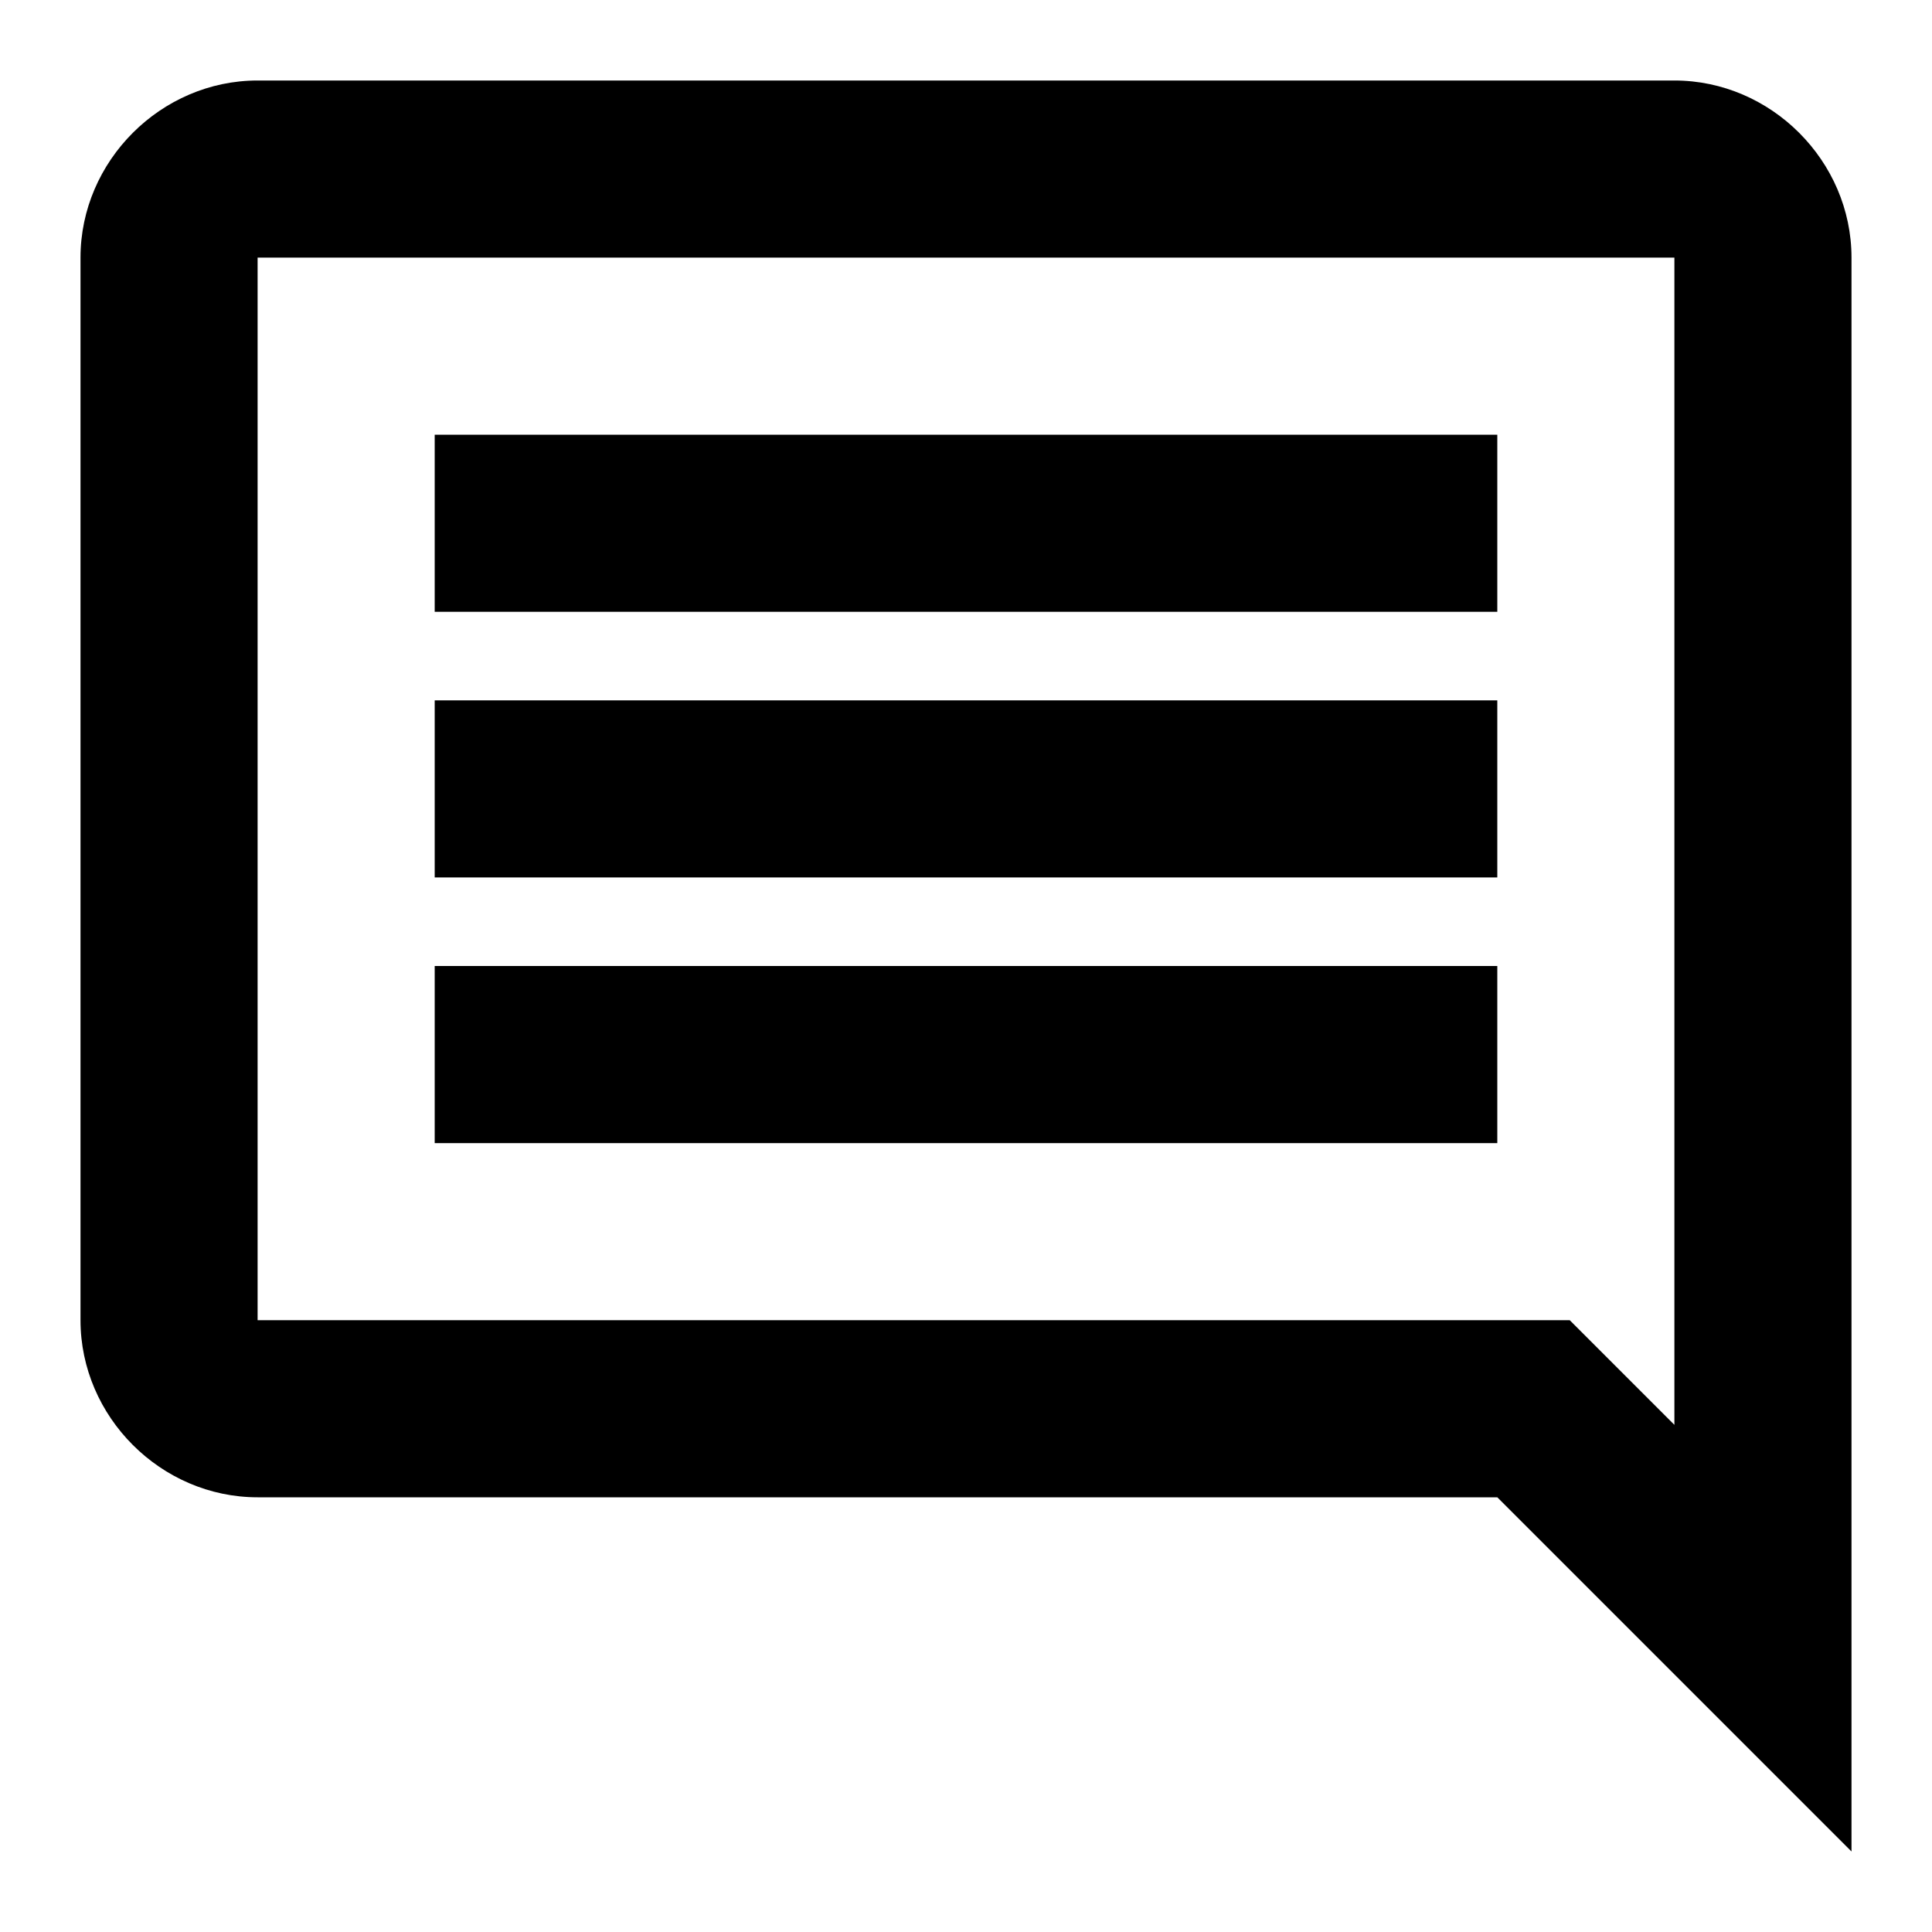
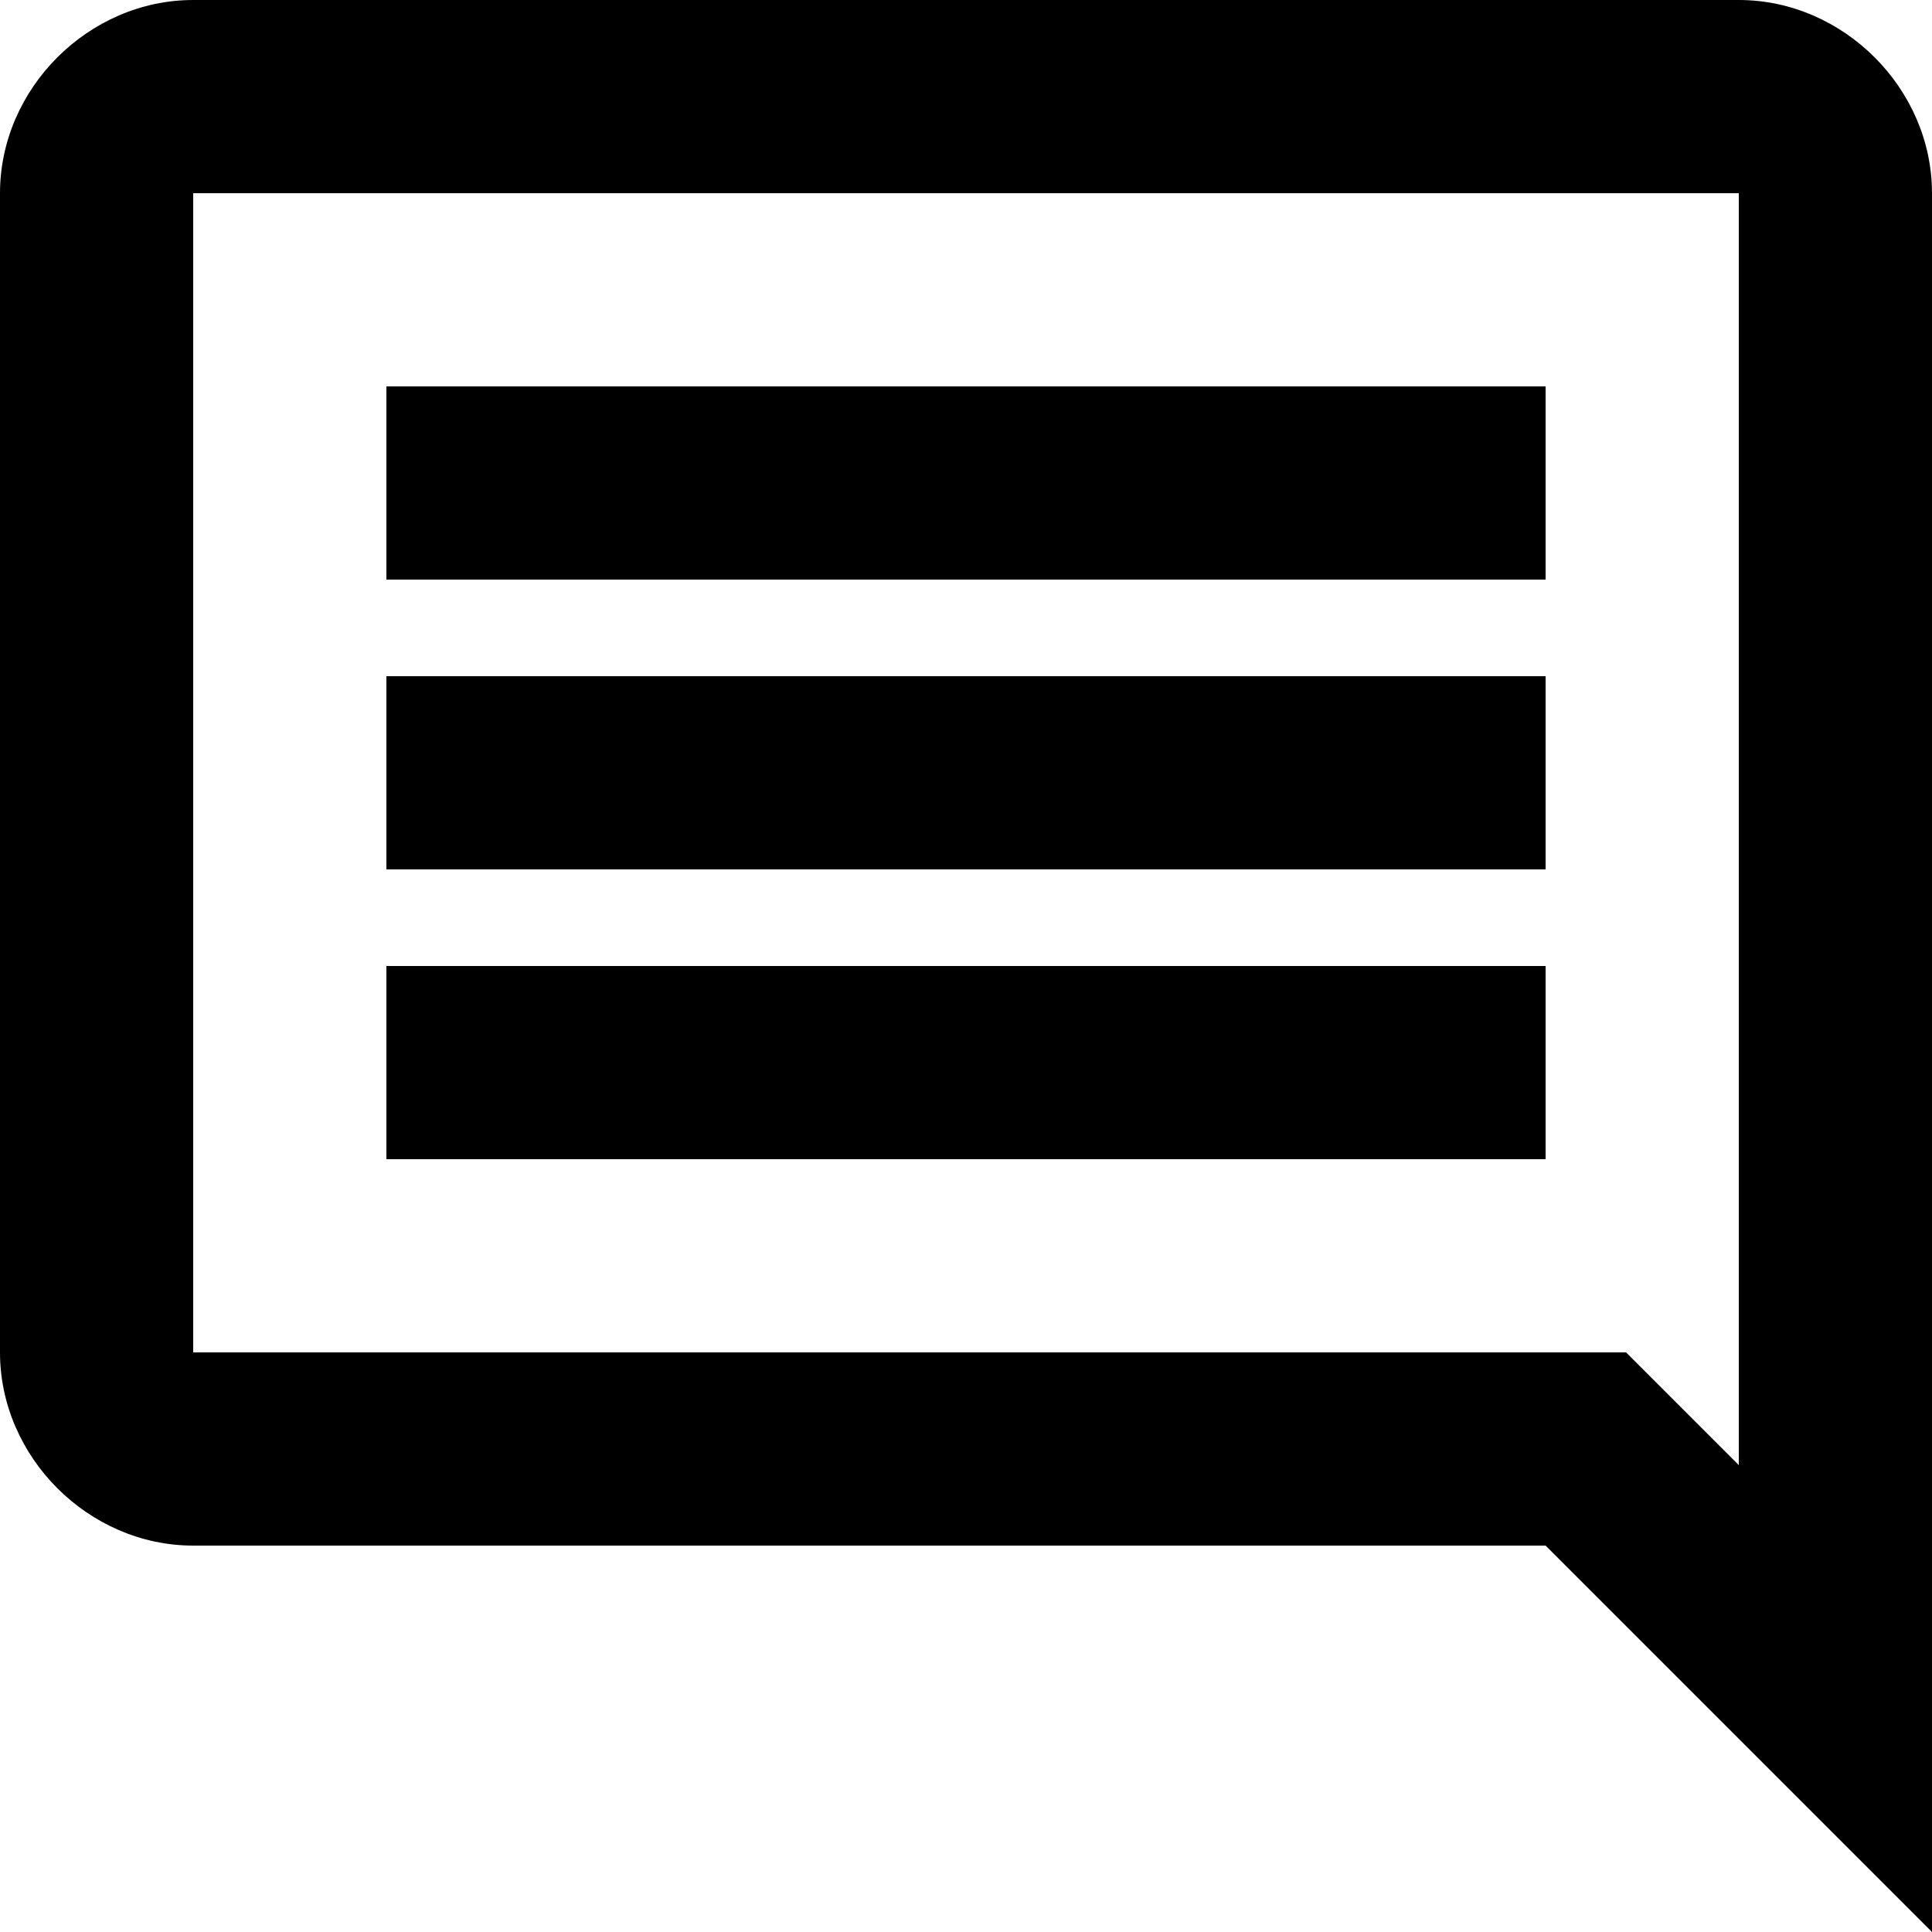
<svg id="twrp-com-goo-2-ol" viewBox="0 0 24 24">
-   <path d="M23,3.2C23,2,22,1,20.8,1H3.2C2,1,1,2,1,3.2v13.2c0,1.2,1,2.2,2.2,2.2h15.4L23,23L23,3.2z M20.8,3.2v14.5l-1.3-1.3H3.2V3.2H20.8z M5.4,12h13.2v2.2H5.4V12z M5.4,8.7h13.2v2.2H5.4V8.7z M5.4,5.4h13.2v2.2H5.4V5.4z" />
+   <path d="M24,2.4C24,1.1,22.9,0,21.6,0H2.4C1.1,0,0,1.1,0,2.4v14.4c0,1.3,1.1,2.4,2.4,2.4h16.8L24,24V2.4z M21.6,2.4v15.8l-1.4-1.4H2.4V2.4H21.6z M4.8,12h14.4v2.4H4.8V12z M4.8,8.4h14.4v2.4H4.8V8.4z M4.8,4.8h14.4v2.4H4.8V4.8z" />
</svg>
